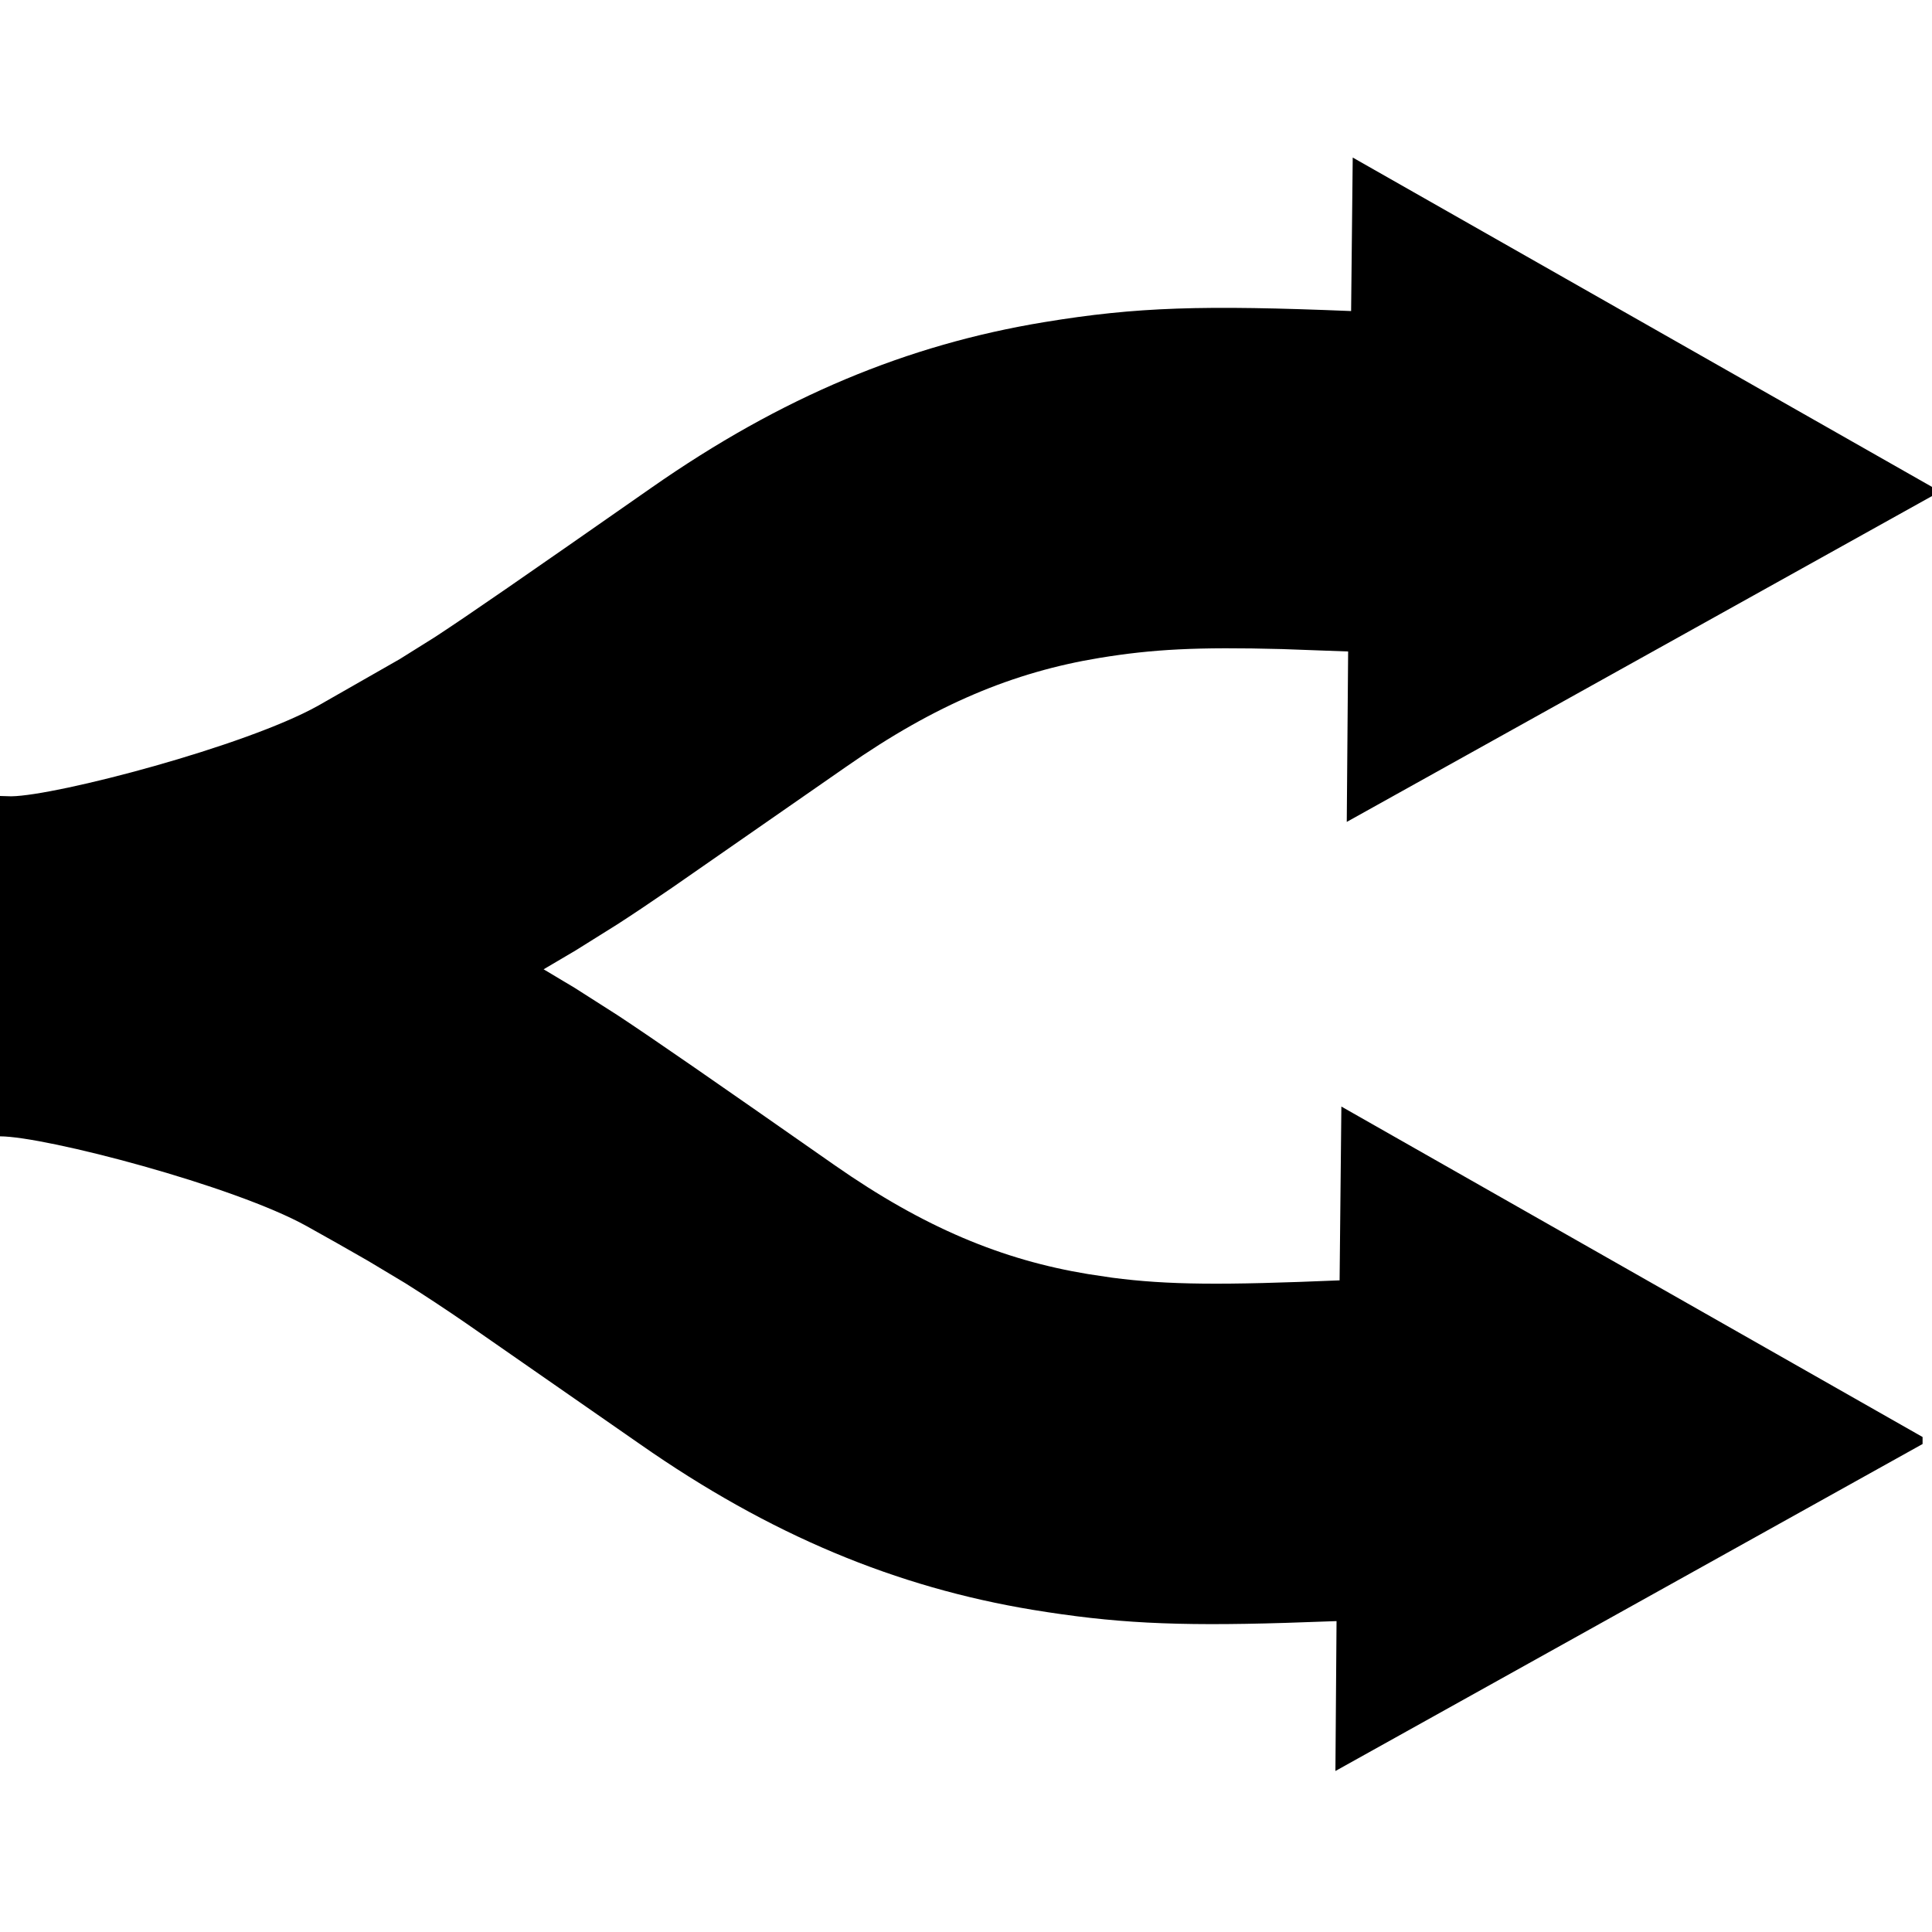
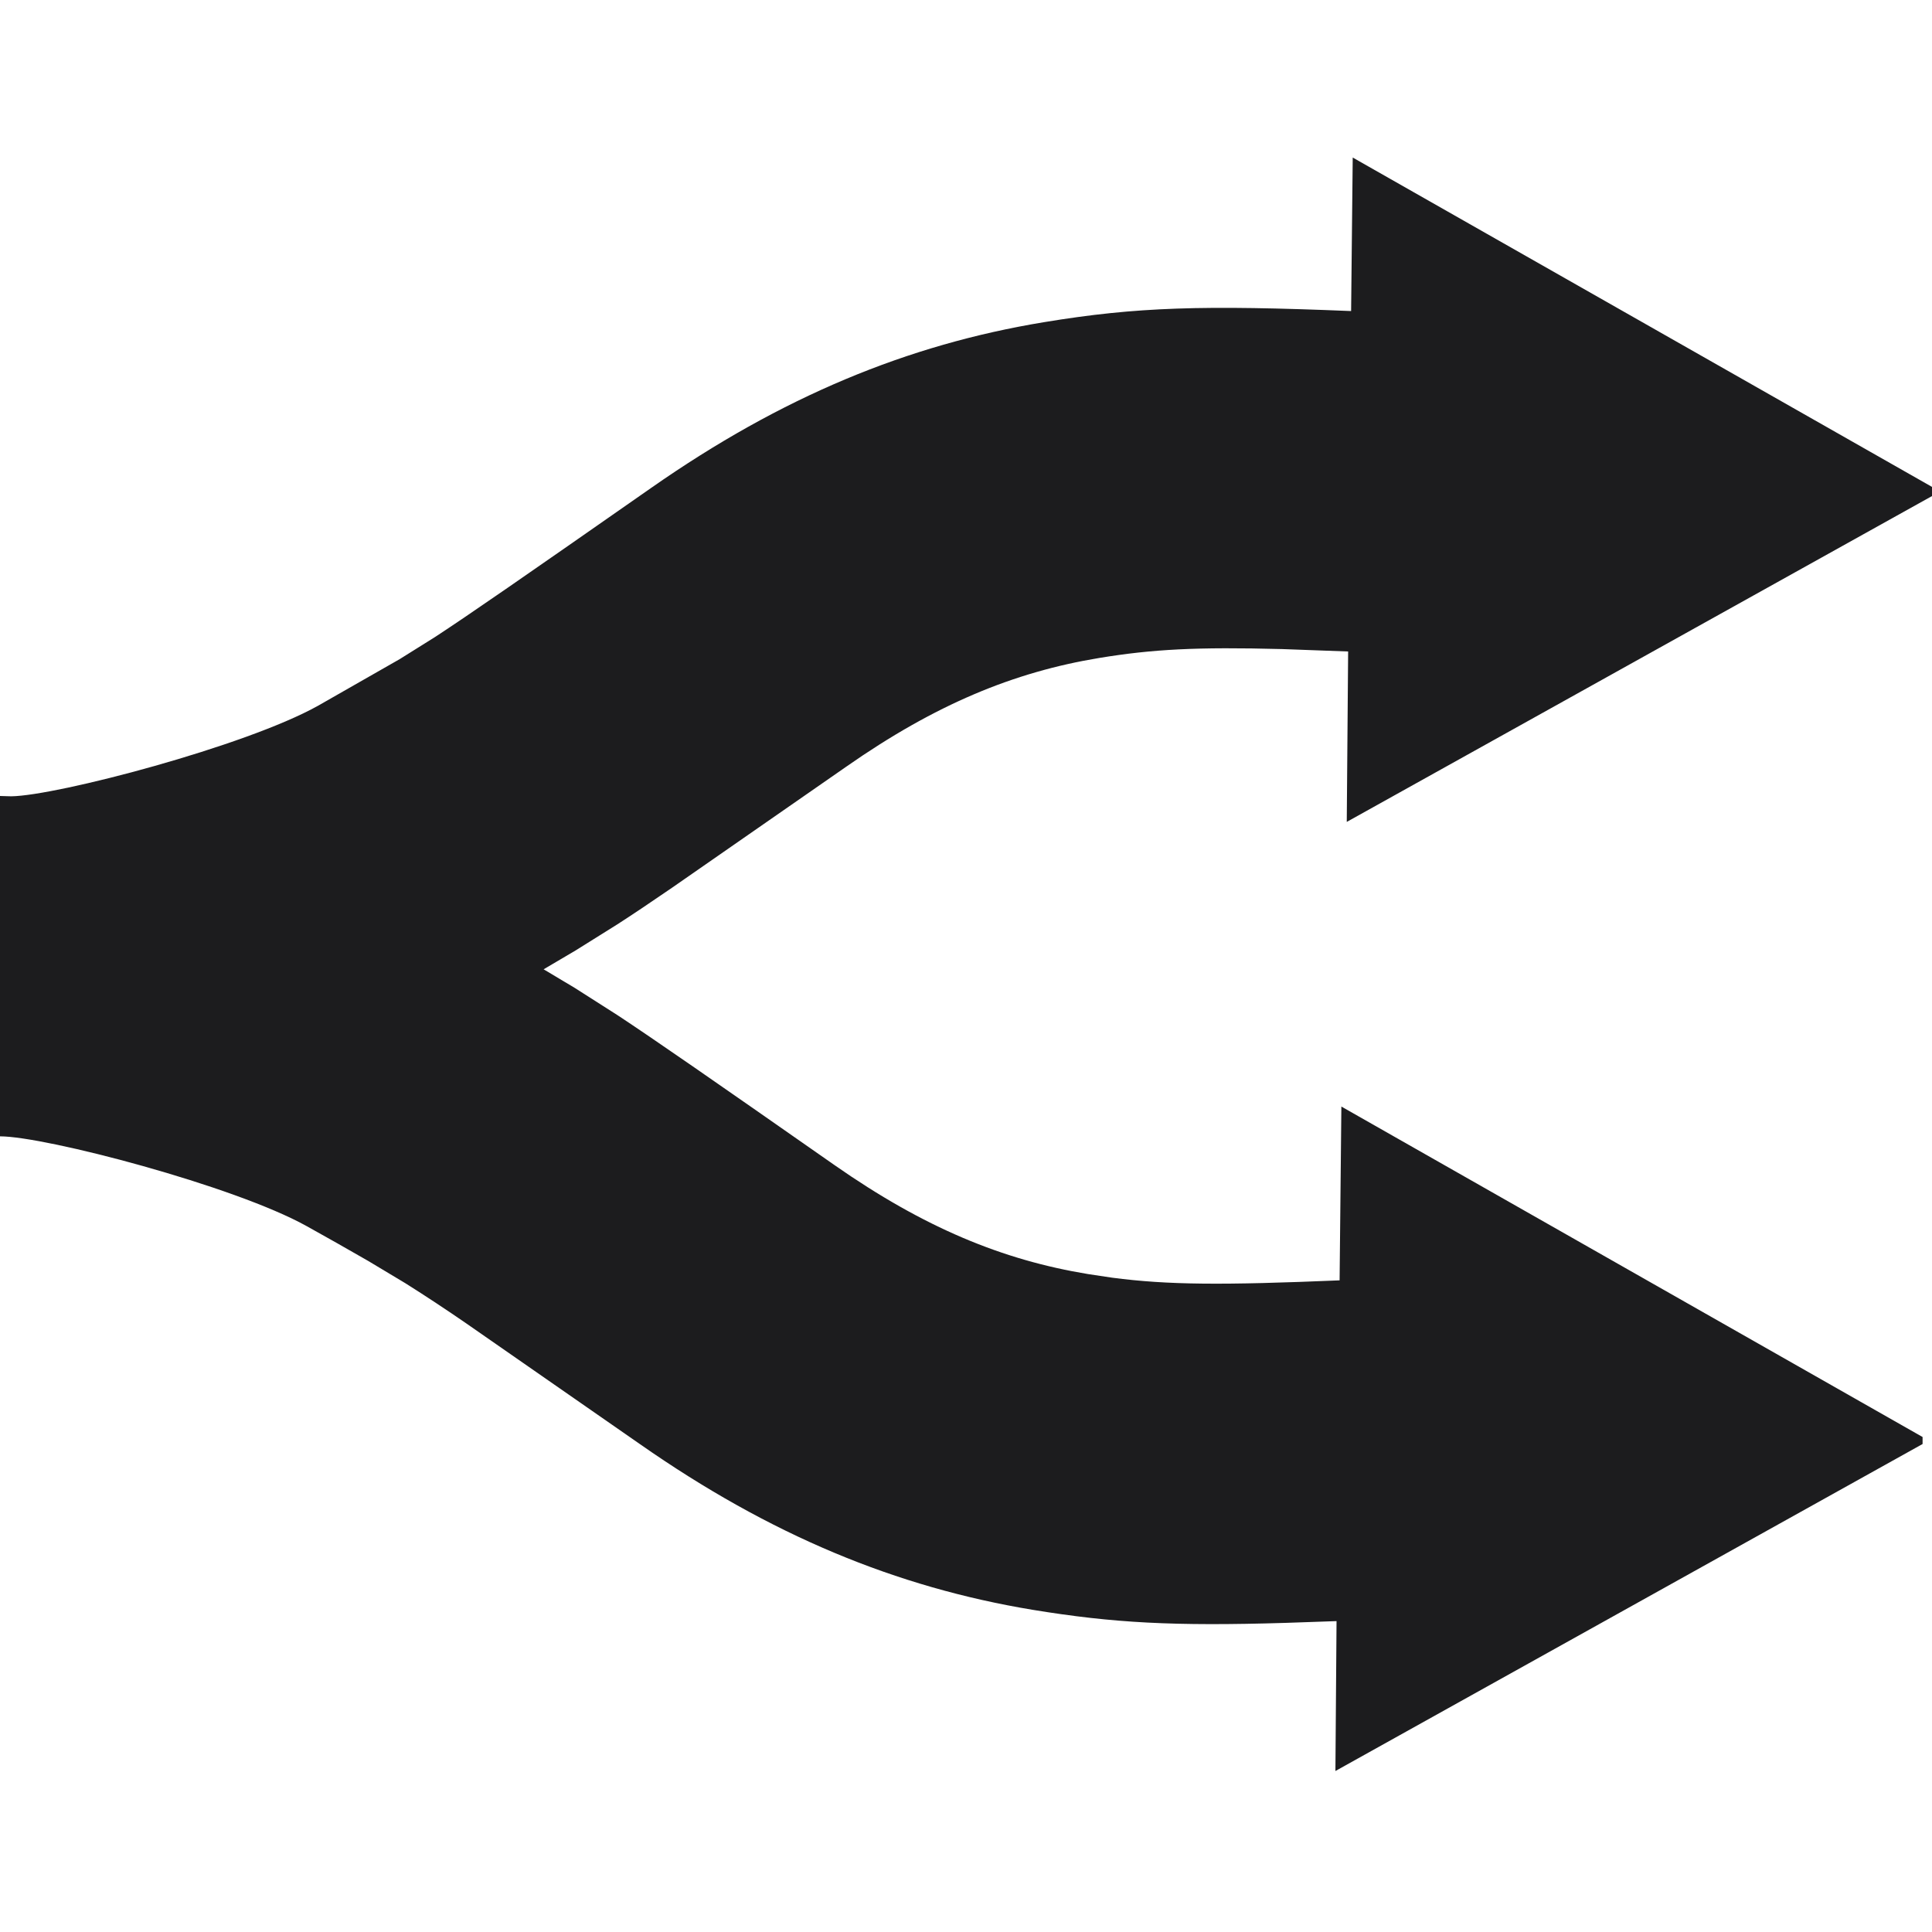
- <svg xmlns="http://www.w3.org/2000/svg" fill="currentColor" fill-rule="evenodd" height="1em" style="flex:none;line-height:1" viewBox="0 0 24 24" width="1em">
+ <svg xmlns="http://www.w3.org/2000/svg" fill="#1C1C1E" fill-rule="evenodd" height="1em" style="flex:none;line-height:1" viewBox="0 0 24 24" width="1em">
  <path d="M16.804 1.957l7.22 4.105v.087L16.73 10.21l.017-2.117-.821-.03c-1.059-.028-1.611.002-2.268.11-1.064.175-2.038.577-3.147 1.352L8.345 11.03c-.284.195-.495.336-.68.455l-.515.322-.397.234.385.23.53.338c.476.314 1.17.796 2.701 1.866 1.11.775 2.083 1.177 3.147 1.352l.3.045c.694.091 1.375.094 2.825.033l.022-2.159 7.22 4.105v.087L16.589 22l.014-1.862-.635.022c-1.386.042-2.137.002-3.138-.162-1.694-.28-3.26-.926-4.881-2.059l-2.158-1.5a21.997 21.997 0 00-.755-.498l-.467-.28a55.927 55.927 0 00-.76-.43C2.908 14.73.563 14.116 0 14.116V9.888l.14.004c.564-.007 2.91-.622 3.809-1.124l1.016-.58.438-.274c.428-.28 1.072-.726 2.686-1.853 1.621-1.133 3.186-1.78 4.881-2.059 1.152-.19 1.974-.213 3.814-.138l.02-1.907z" />
</svg>
